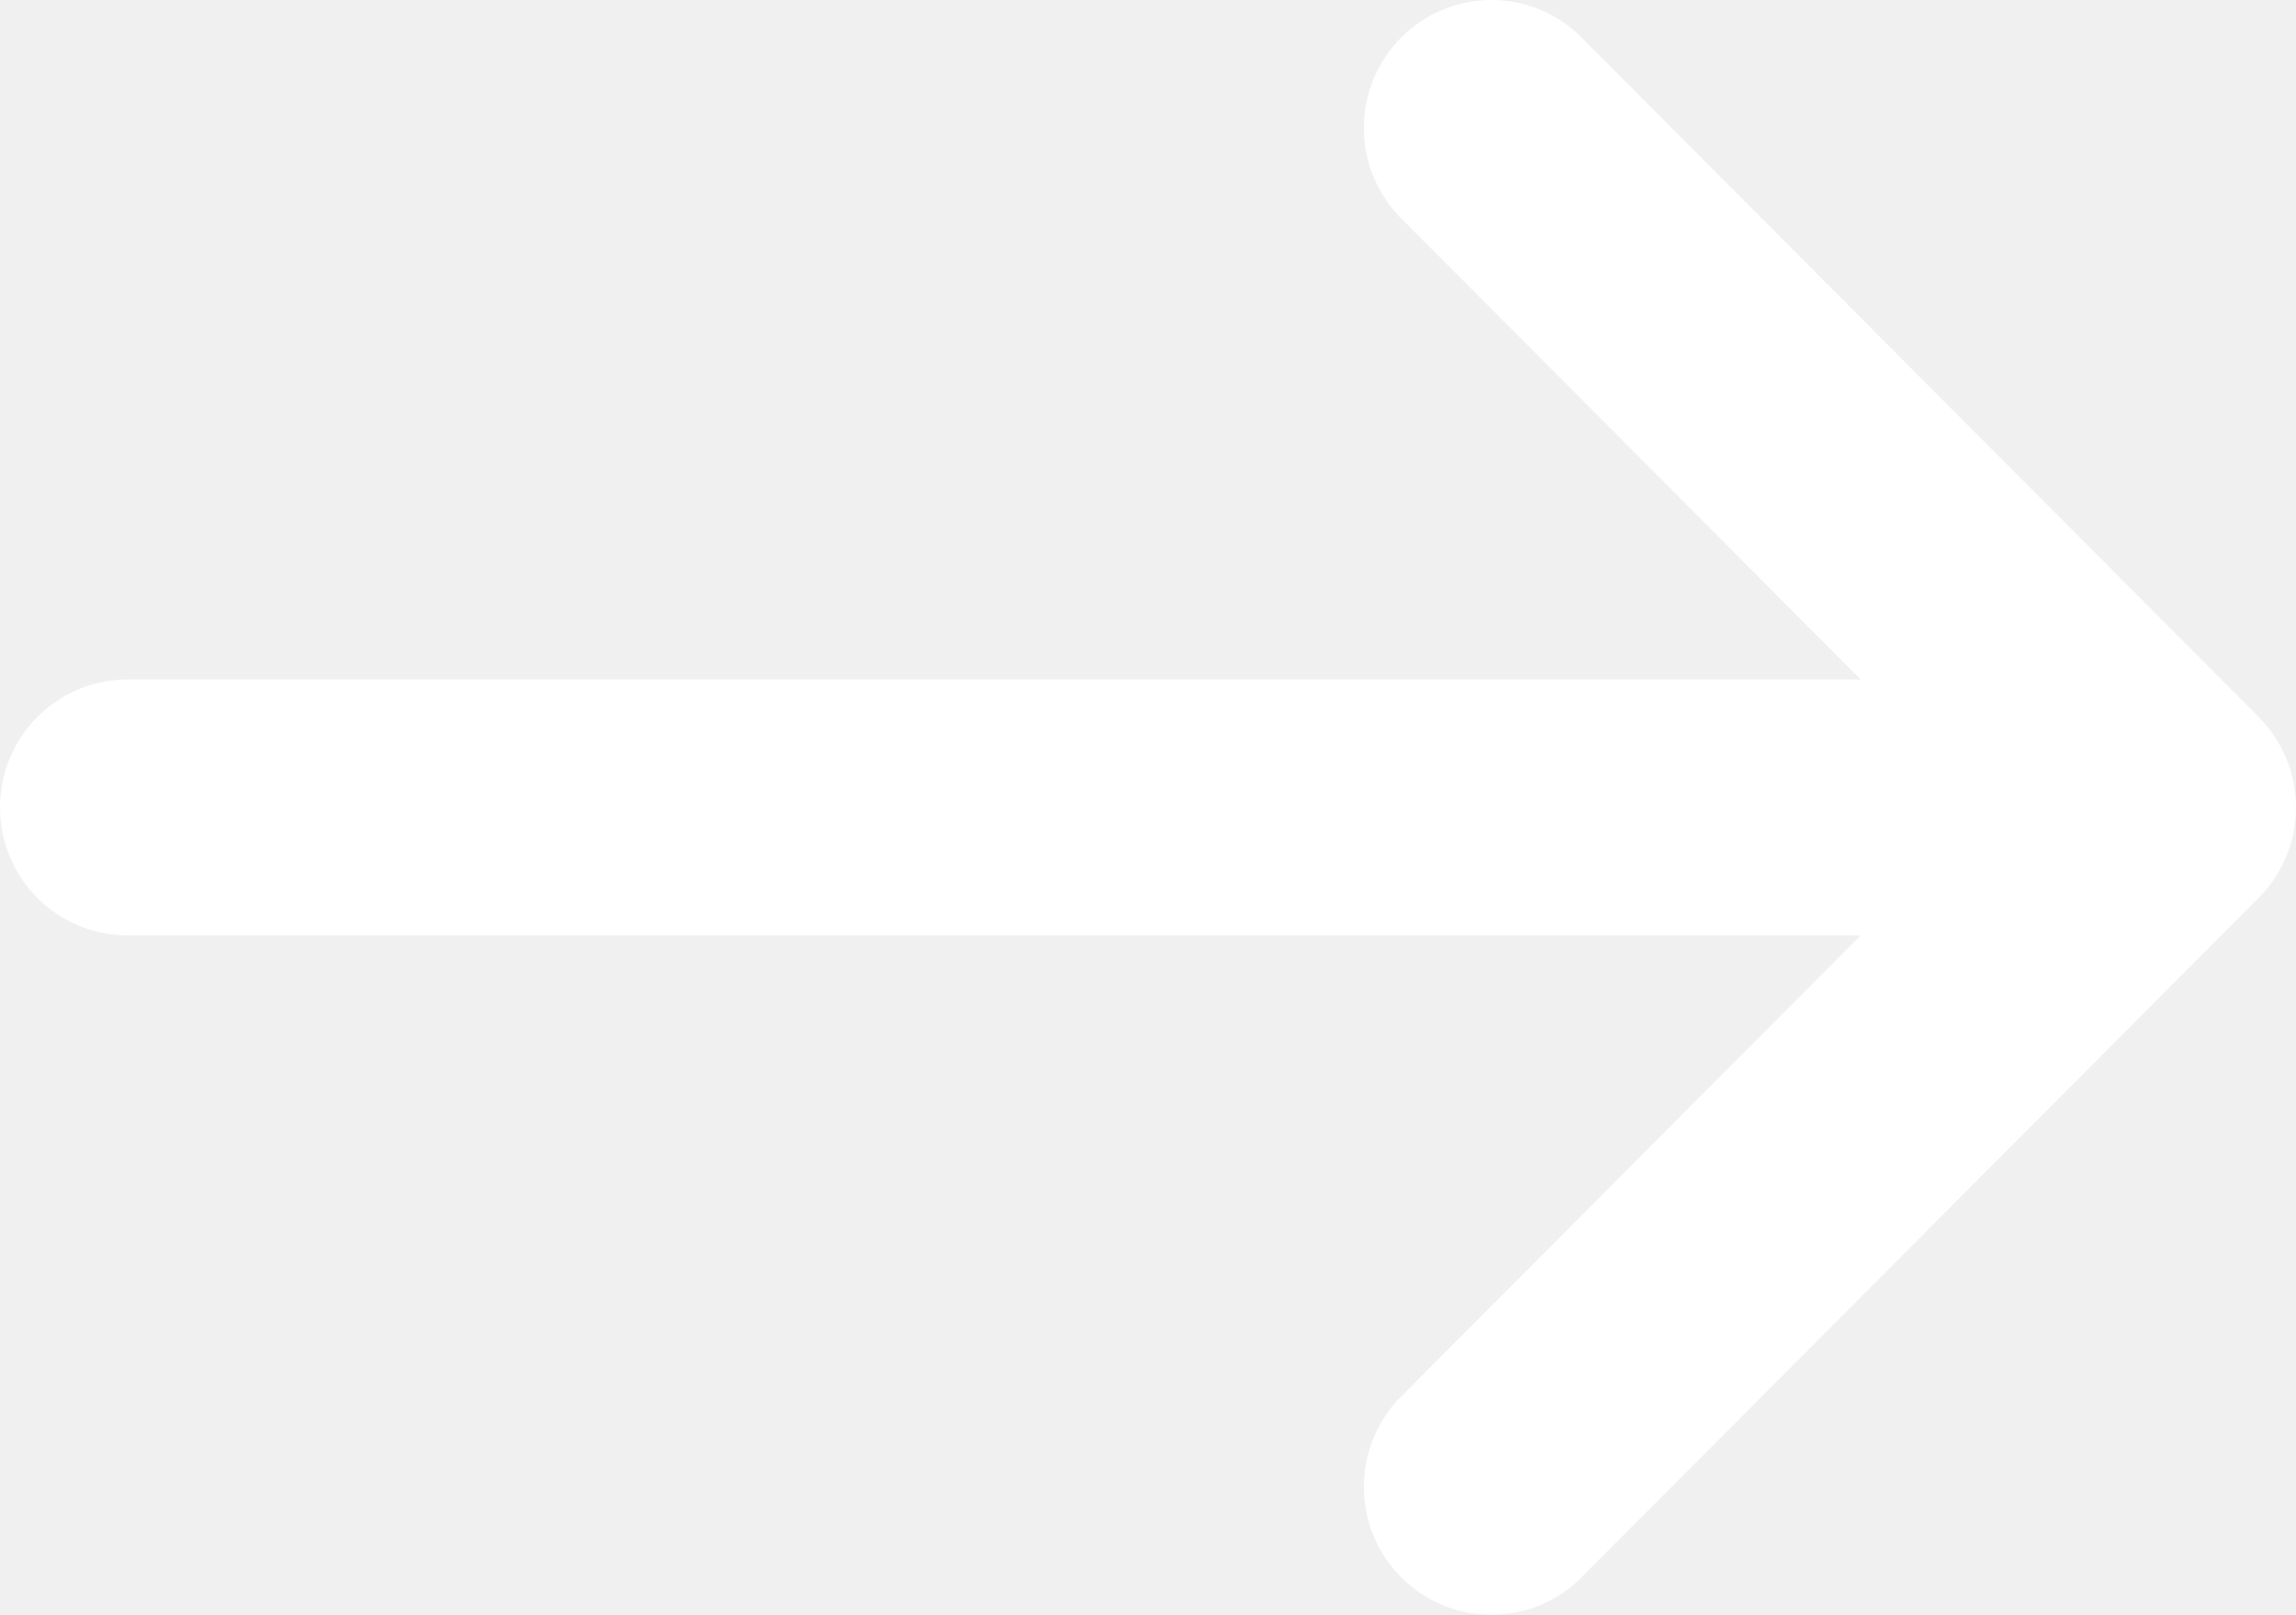
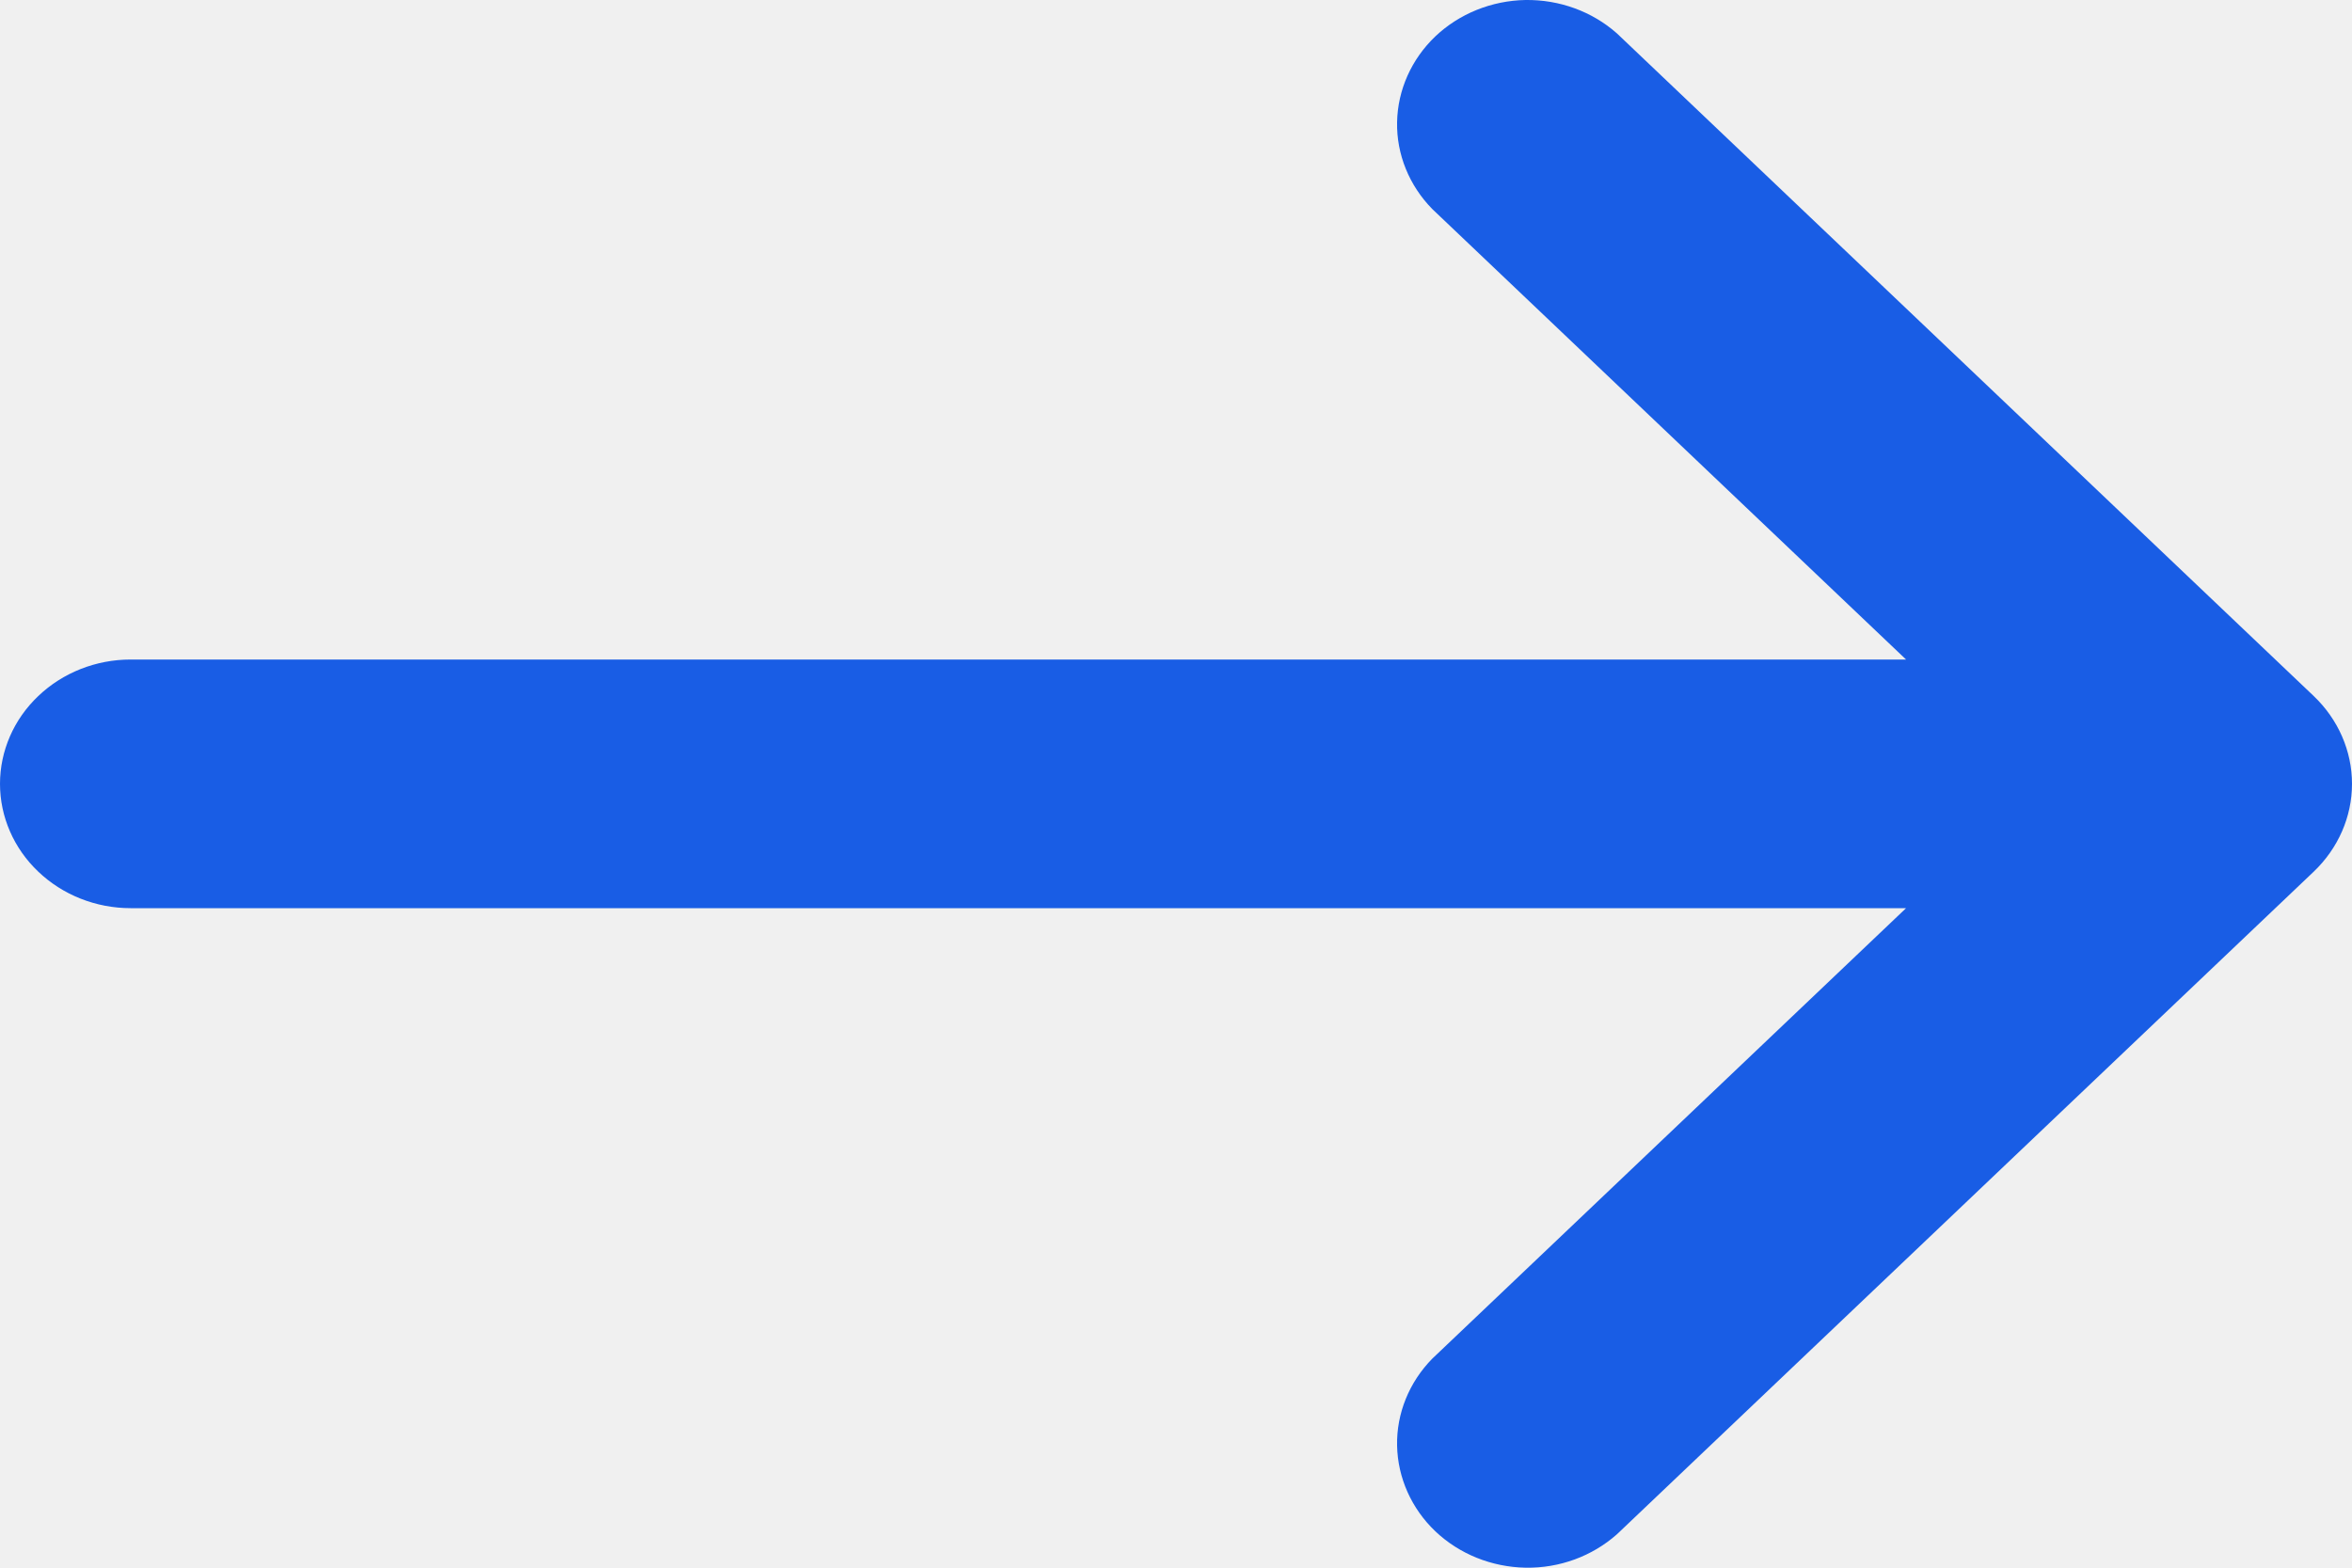
- <svg xmlns="http://www.w3.org/2000/svg" width="64" height="45" viewBox="0 0 64 45" fill="none">
-   <path fill-rule="evenodd" clip-rule="evenodd" d="M-9.83506e-07 22.5C-9.42158e-07 21.554 0.375 20.647 1.041 19.978C1.708 19.309 2.613 18.933 3.556 18.933L51.866 18.933L38.971 5.998C38.343 5.322 38.001 4.428 38.017 3.504C38.033 2.58 38.407 1.698 39.058 1.045C39.709 0.391 40.588 0.017 41.51 0.001C42.431 -0.016 43.322 0.327 43.996 0.957L62.96 19.98C63.626 20.648 64 21.555 64 22.5C64 23.445 63.626 24.352 62.96 25.02L43.996 44.043C43.322 44.673 42.431 45.016 41.51 44.999C40.588 44.983 39.709 44.609 39.058 43.955C38.407 43.302 38.033 42.42 38.017 41.496C38.001 40.572 38.343 39.678 38.971 39.002L51.866 26.067L3.556 26.067C2.613 26.067 1.708 25.691 1.041 25.022C0.375 24.353 -1.02485e-06 23.446 -9.83506e-07 22.5Z" fill="white" />
+ <svg xmlns="http://www.w3.org/2000/svg" width="15" height="10" viewBox="0 0 15 10" fill="none">
+   <path fill-rule="evenodd" clip-rule="evenodd" d="M0 5C0 4.79 0.088 4.588 0.244 4.44C0.4 4.291 0.612 4.207 0.833 4.207L12.156 4.207L9.134 1.333C8.987 1.183 8.906 0.984 8.91 0.779C8.914 0.573 9.002 0.377 9.154 0.232C9.307 0.087 9.513 0.004 9.729 0C9.945 -0.003 10.154 0.073 10.312 0.213L14.756 4.44C14.912 4.589 15 4.79 15 5C15 5.21 14.912 5.411 14.756 5.56L10.312 9.787C10.154 9.927 9.945 10.004 9.729 10C9.513 9.996 9.307 9.913 9.154 9.768C9.002 9.623 8.914 9.427 8.91 9.221C8.906 9.016 8.987 8.817 9.134 8.667L12.156 5.793L0.833 5.793C0.612 5.793 0.4 5.709 0.244 5.56C0.088 5.412 0 5.21 0 5Z" fill="#195DE5" />
</svg>
